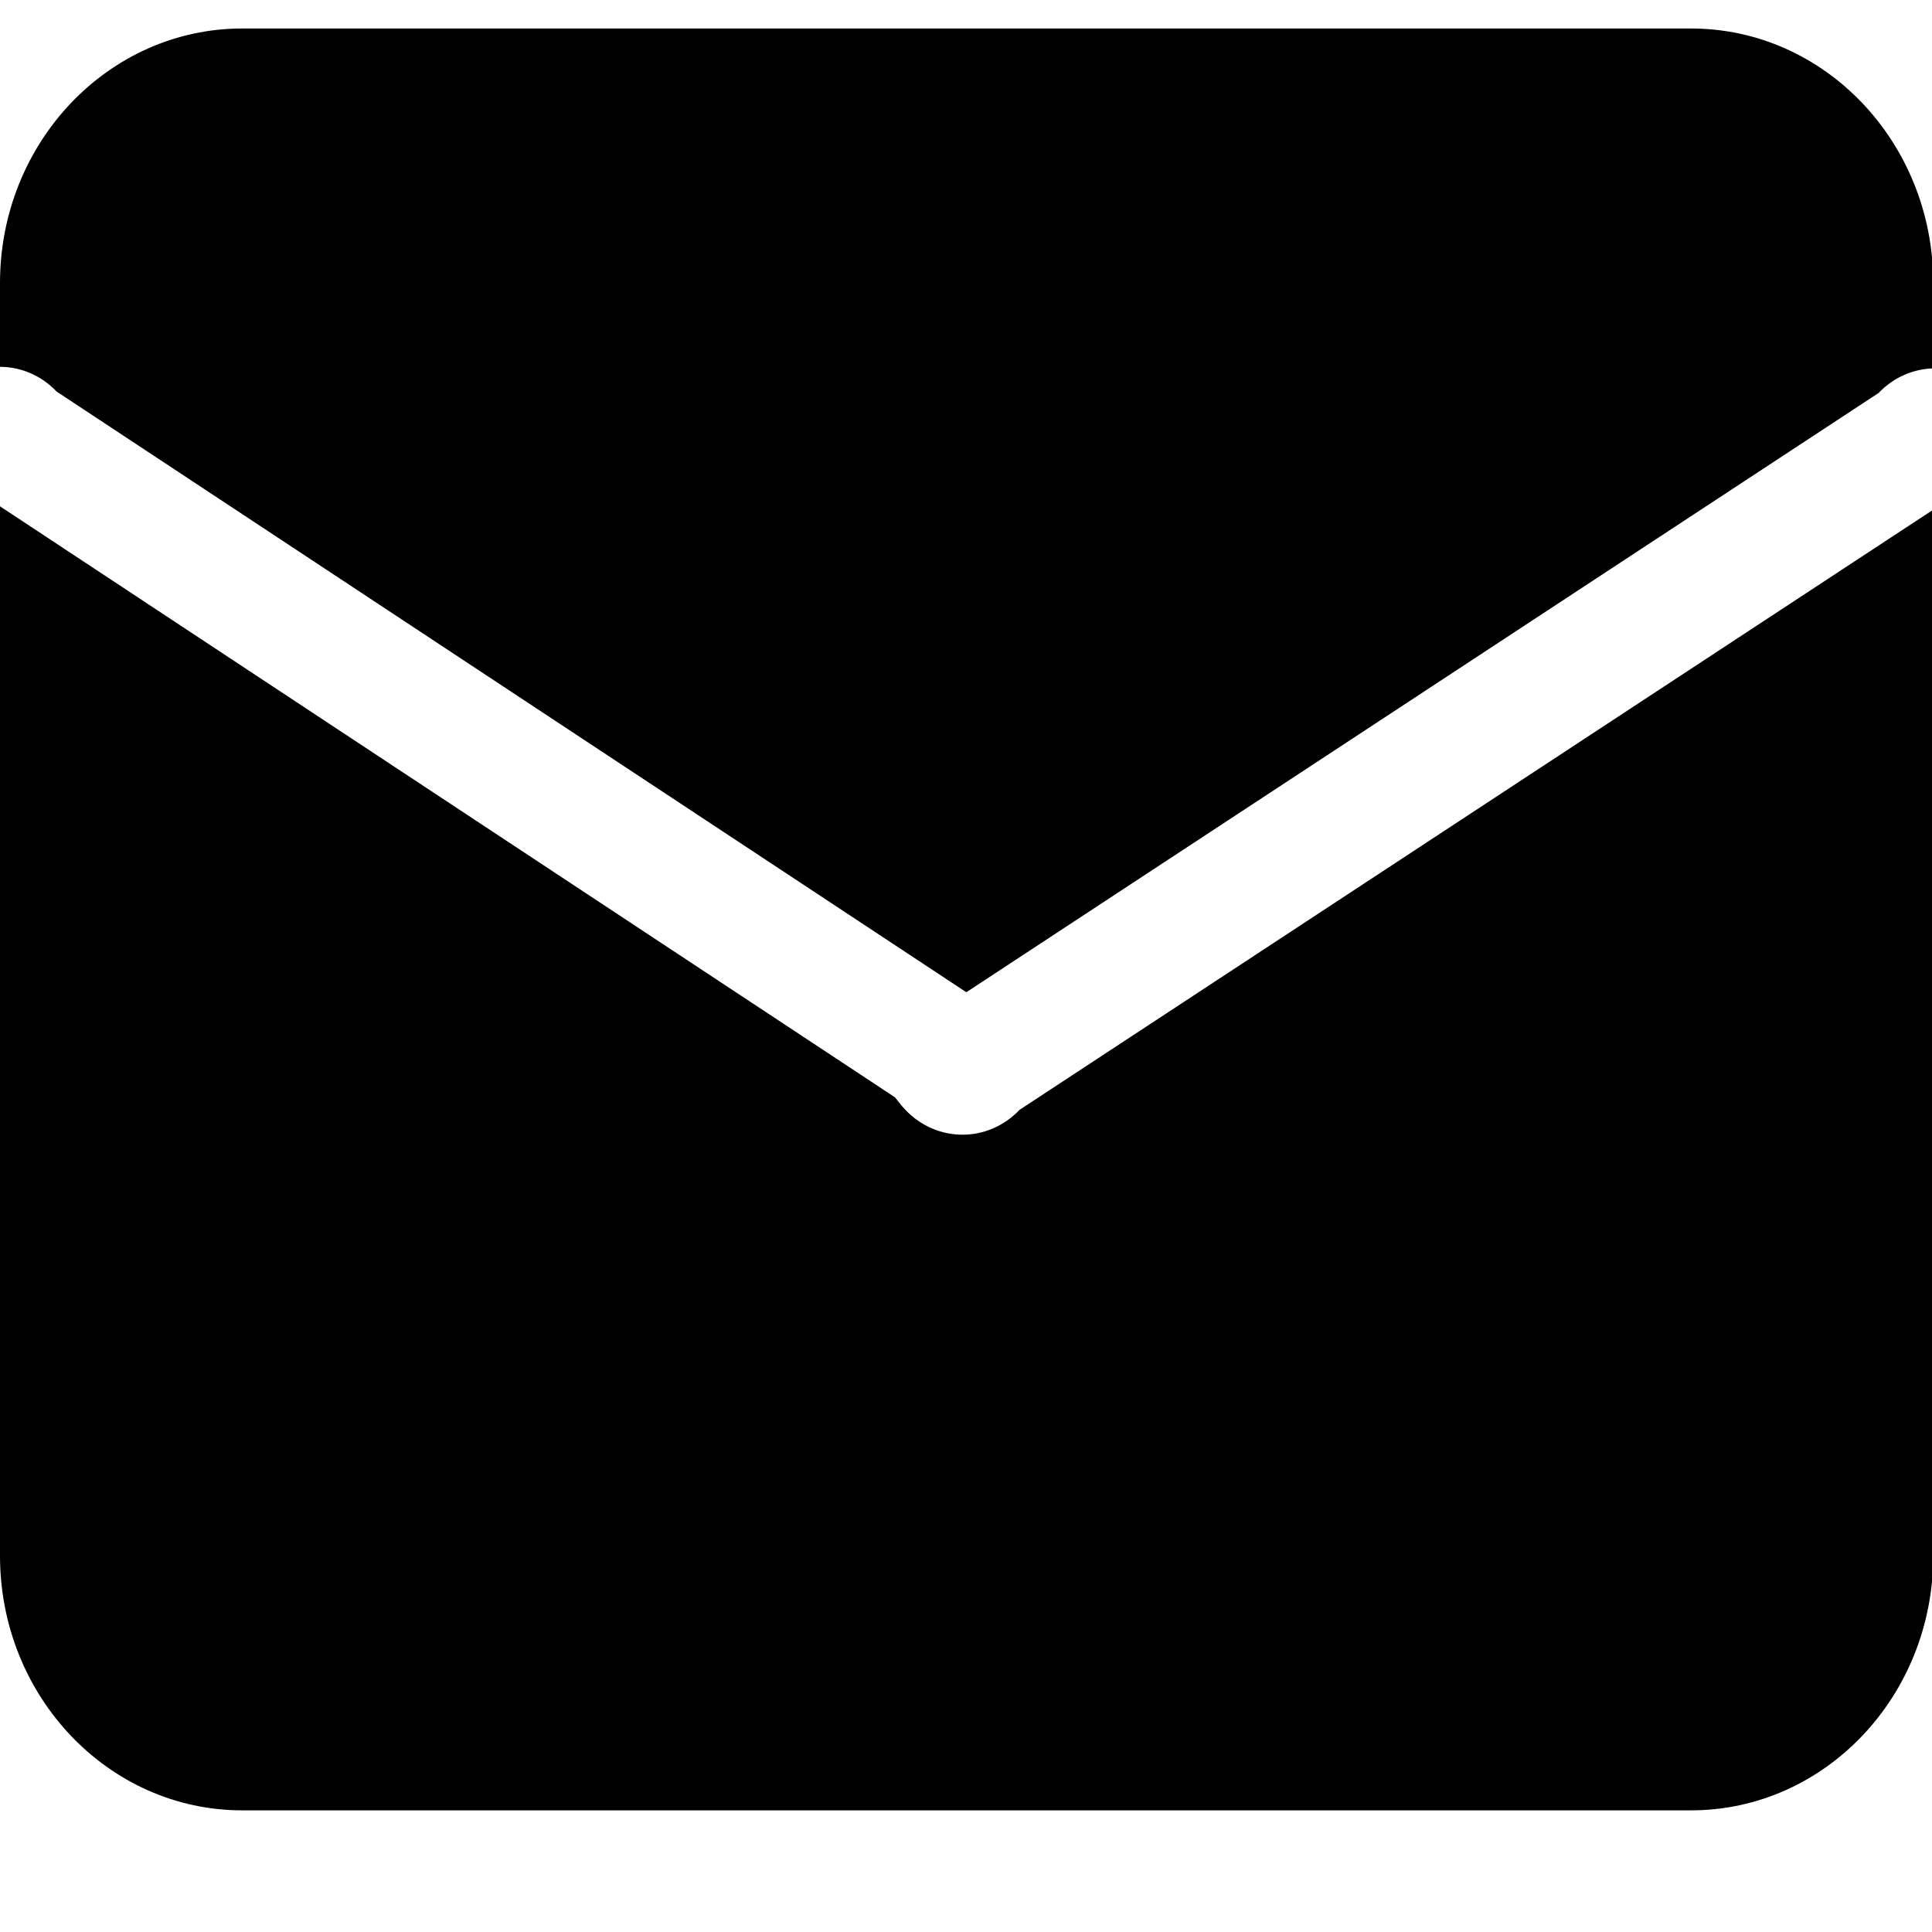
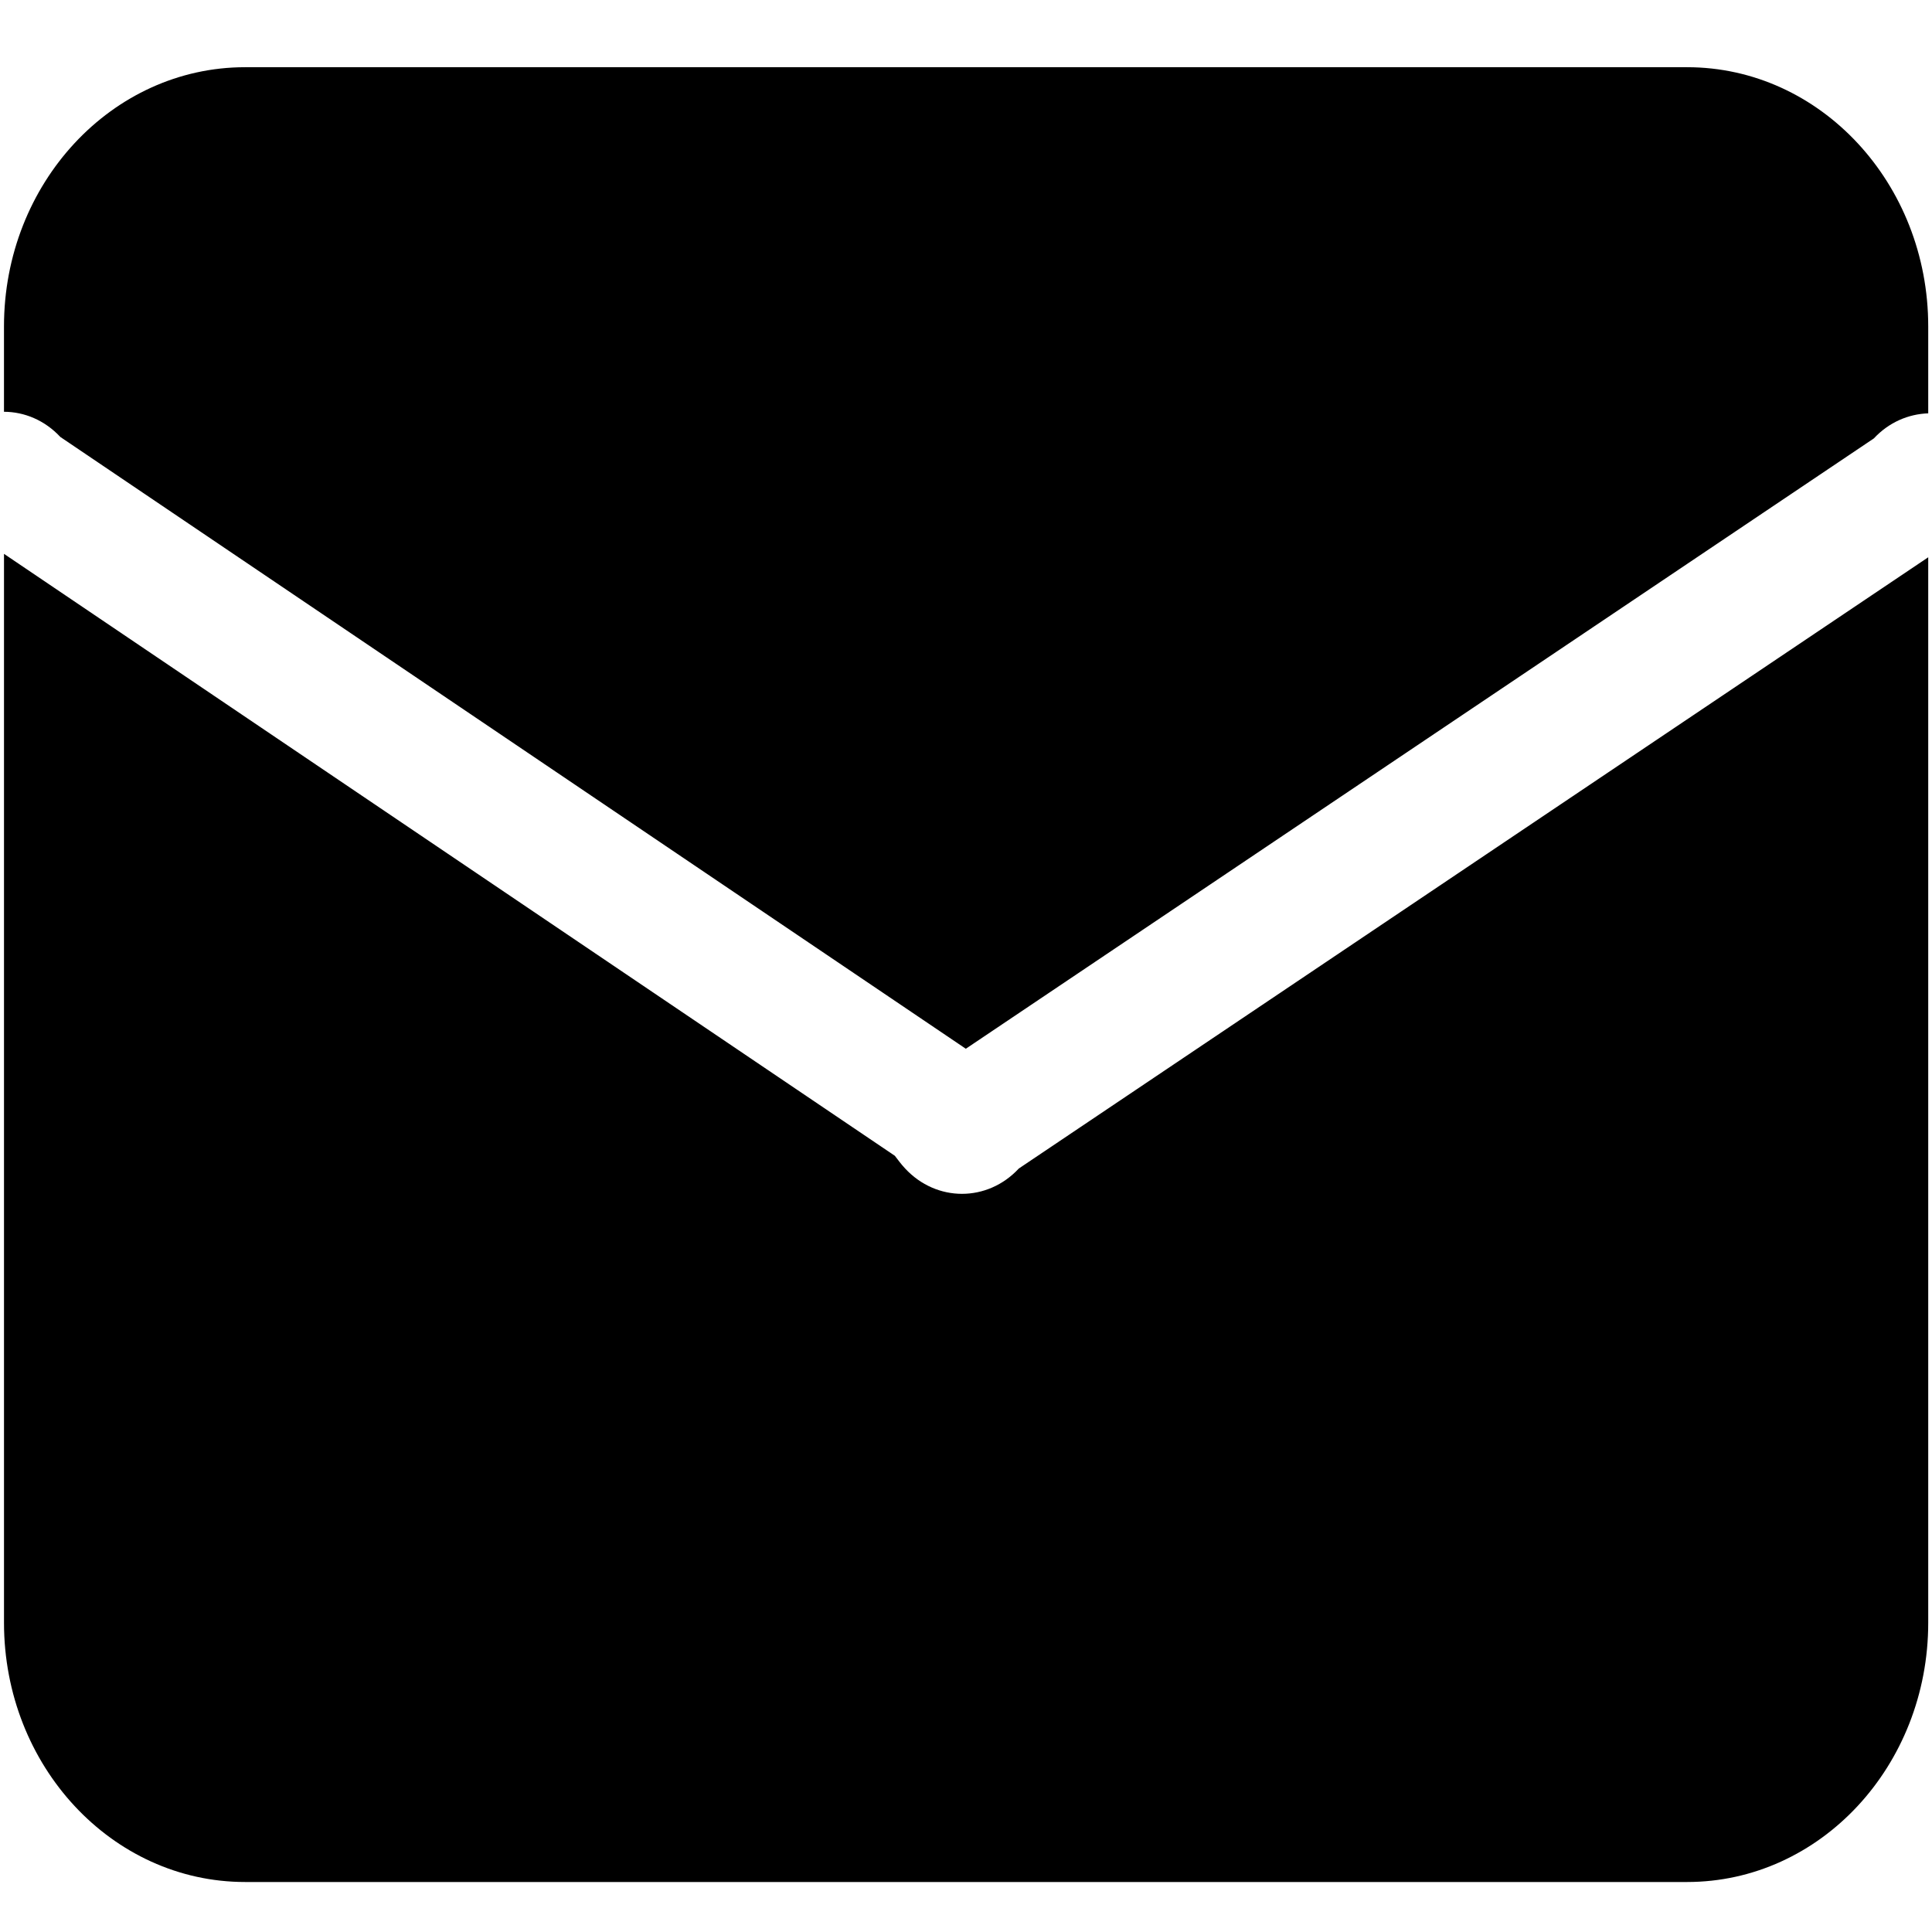
- <svg x="0px" y="0px" width="1024px" height="1024px" viewBox="0 0 1024 1024" enable-background="new 0 0 1024 1024">
-   <path d="M896.254-131.133l-767.857 0c-70.908 0-128.397 53.698-128.397 119.927L0 483.238l474.367-278.443c1.735-1.903 3.05-3.611 5.498-5.894 16.719-15.616 43.801-15.616 60.518 0l484.269 282.746 0-492.852C1024.651-77.434 967.162-131.133 896.254-131.133zM512.171 254.306 30.008 537.306c-8.296 7.739-19.143 11.622-30.009 11.653L-0.001 588.427c0 66.228 57.49 119.926 128.397 119.926l767.857 0c70.908 0 128.398-53.698 128.398-119.926l0-40.19c-10.513-0.312-20.918-4.109-28.943-11.595L512.171 254.306z" transform="translate(0, 812) scale(1, -1.125)" />
+ <svg width="1024px" height="1024px" viewBox="0 0 1024 1024">
+   <path d="M894.2,997.5H129.92c-70.58,0-127.8-61.53-127.8-137.41V293.55l472.16,319.04c1.73,2.18,3.04,4.14,5.47,6.75 c16.64,17.89,43.6,17.89,60.24,0L1022,295.37v564.71C1022,935.97,964.78,997.5,894.2,997.5z M511.9,555.86L31.98,231.6 c-8.26-8.87-19.05-13.32-29.87-13.35v-45.22c0-75.88,57.22-137.41,127.8-137.41H894.2c70.58,0,127.8,61.53,127.8,137.41v46.05 c-10.46,0.36-20.82,4.71-28.81,13.28L511.9,555.86z" />
</svg>
